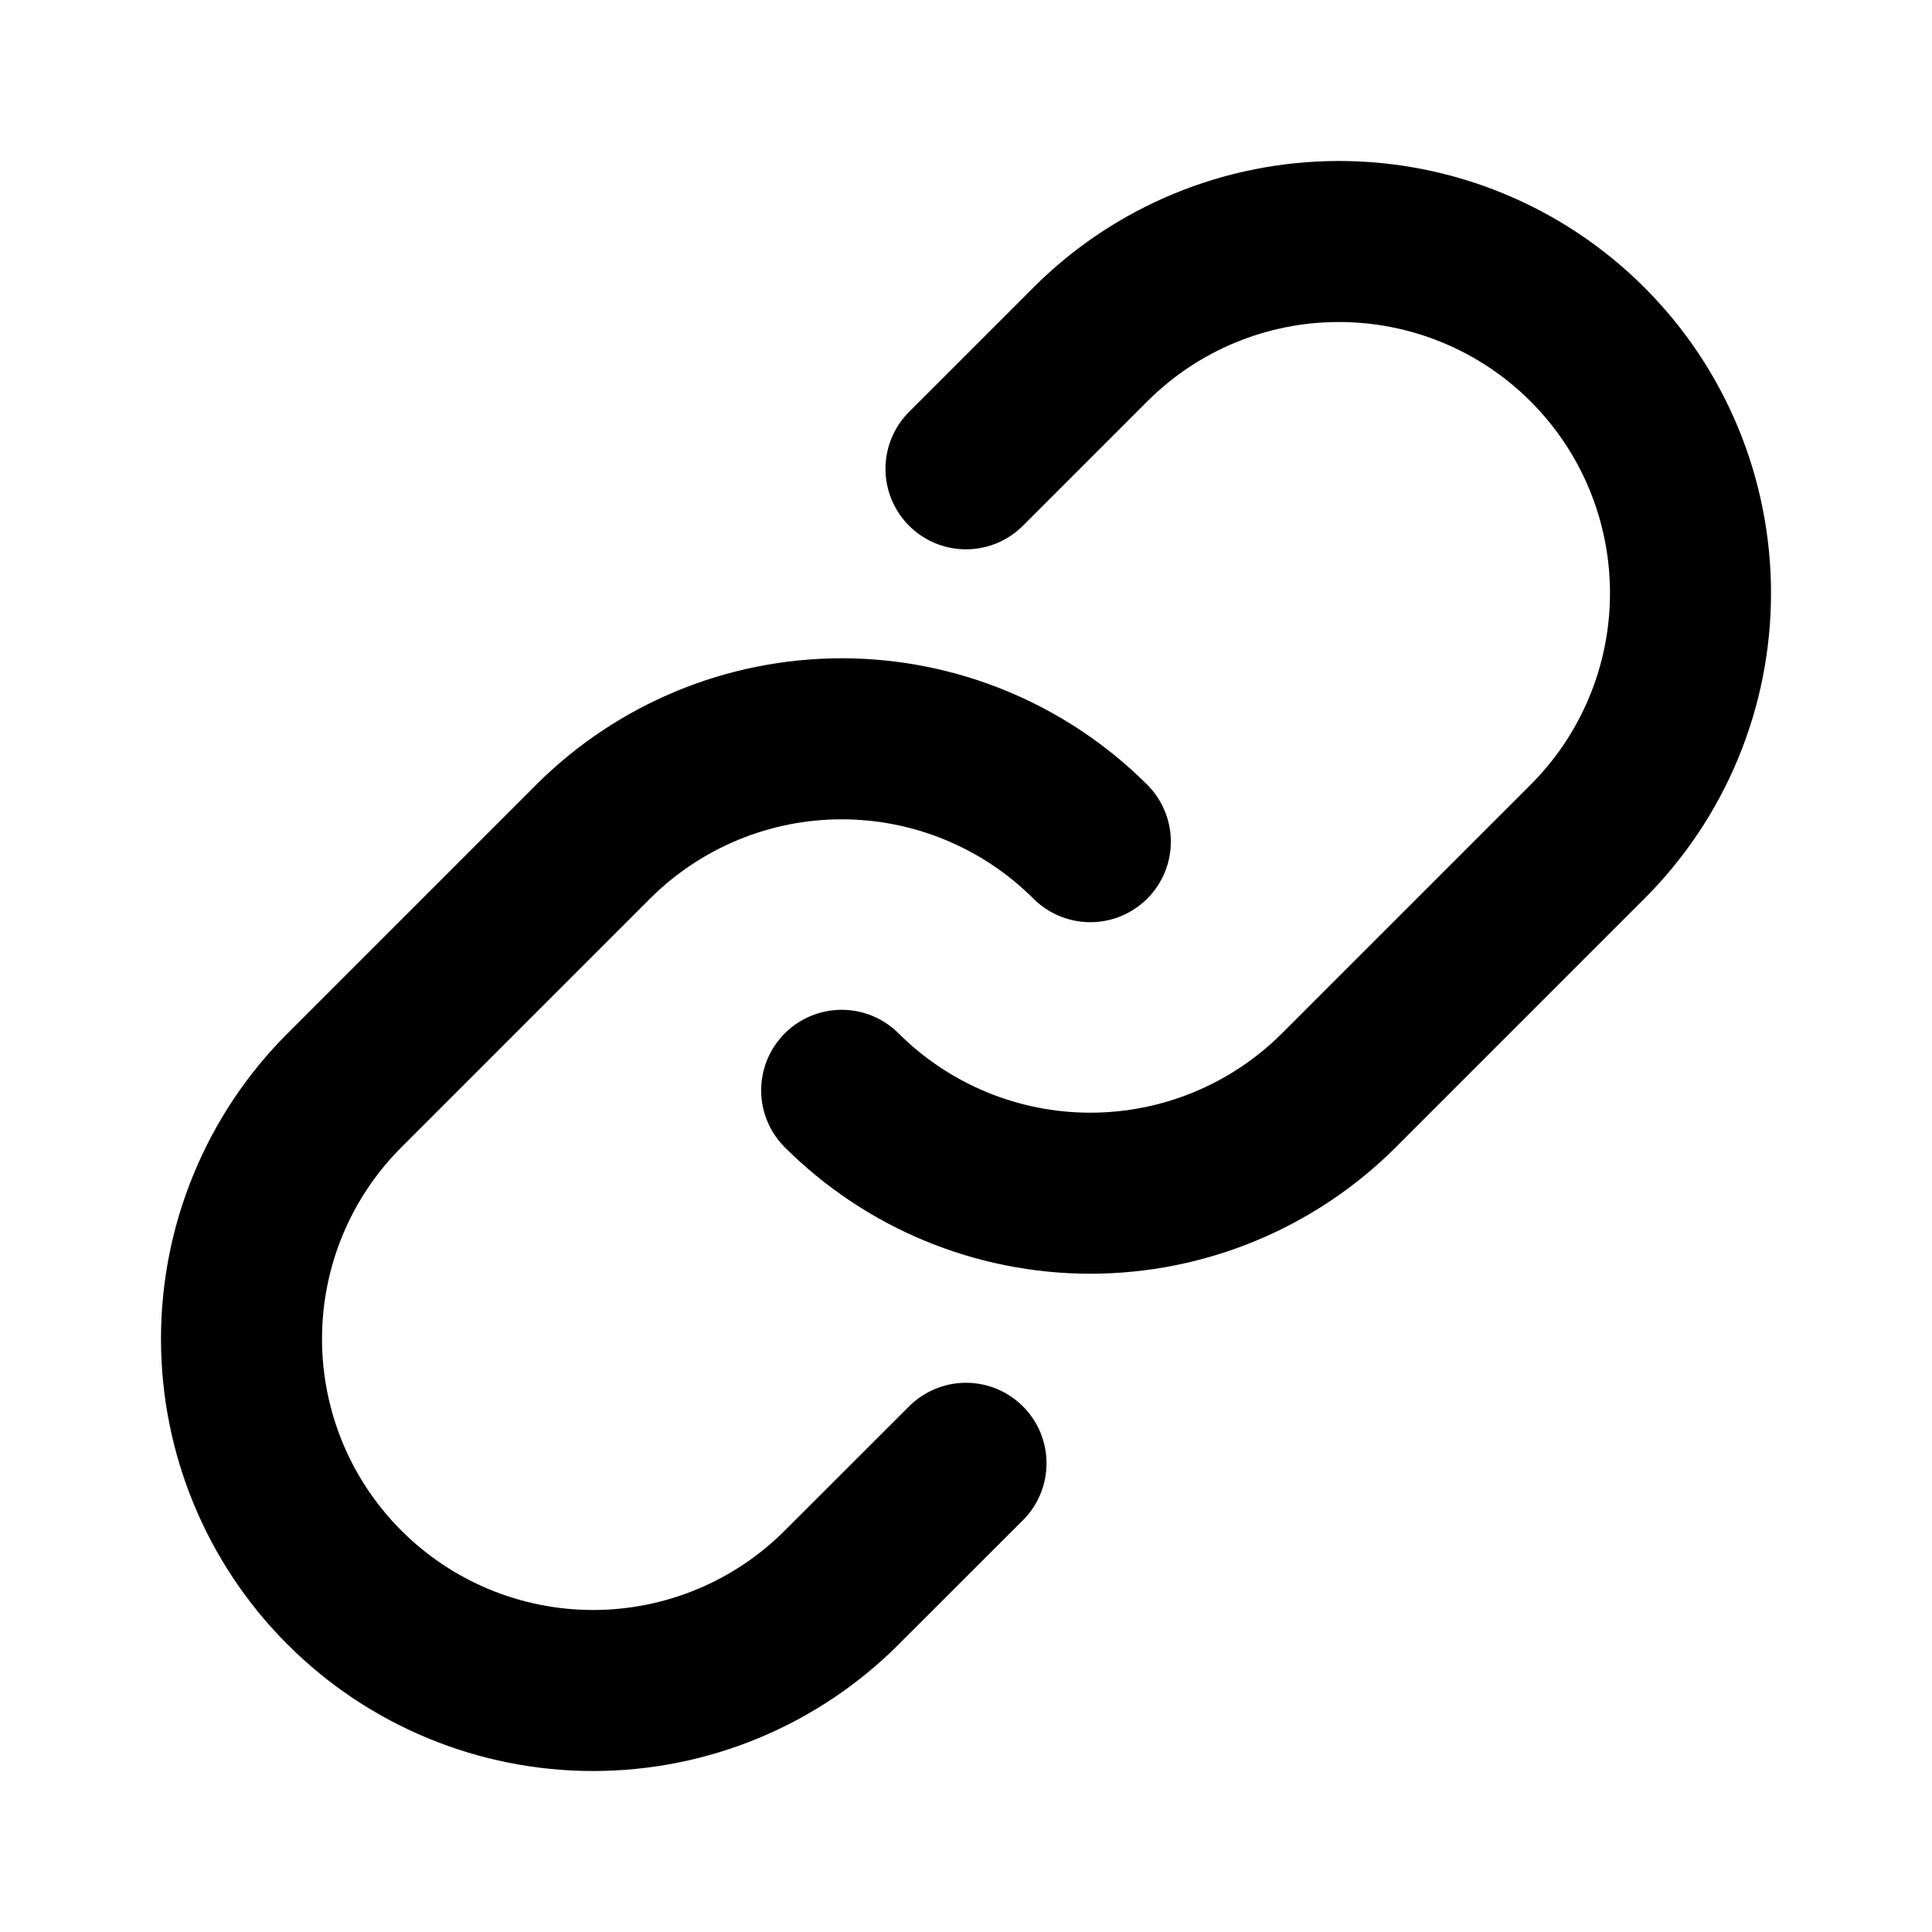
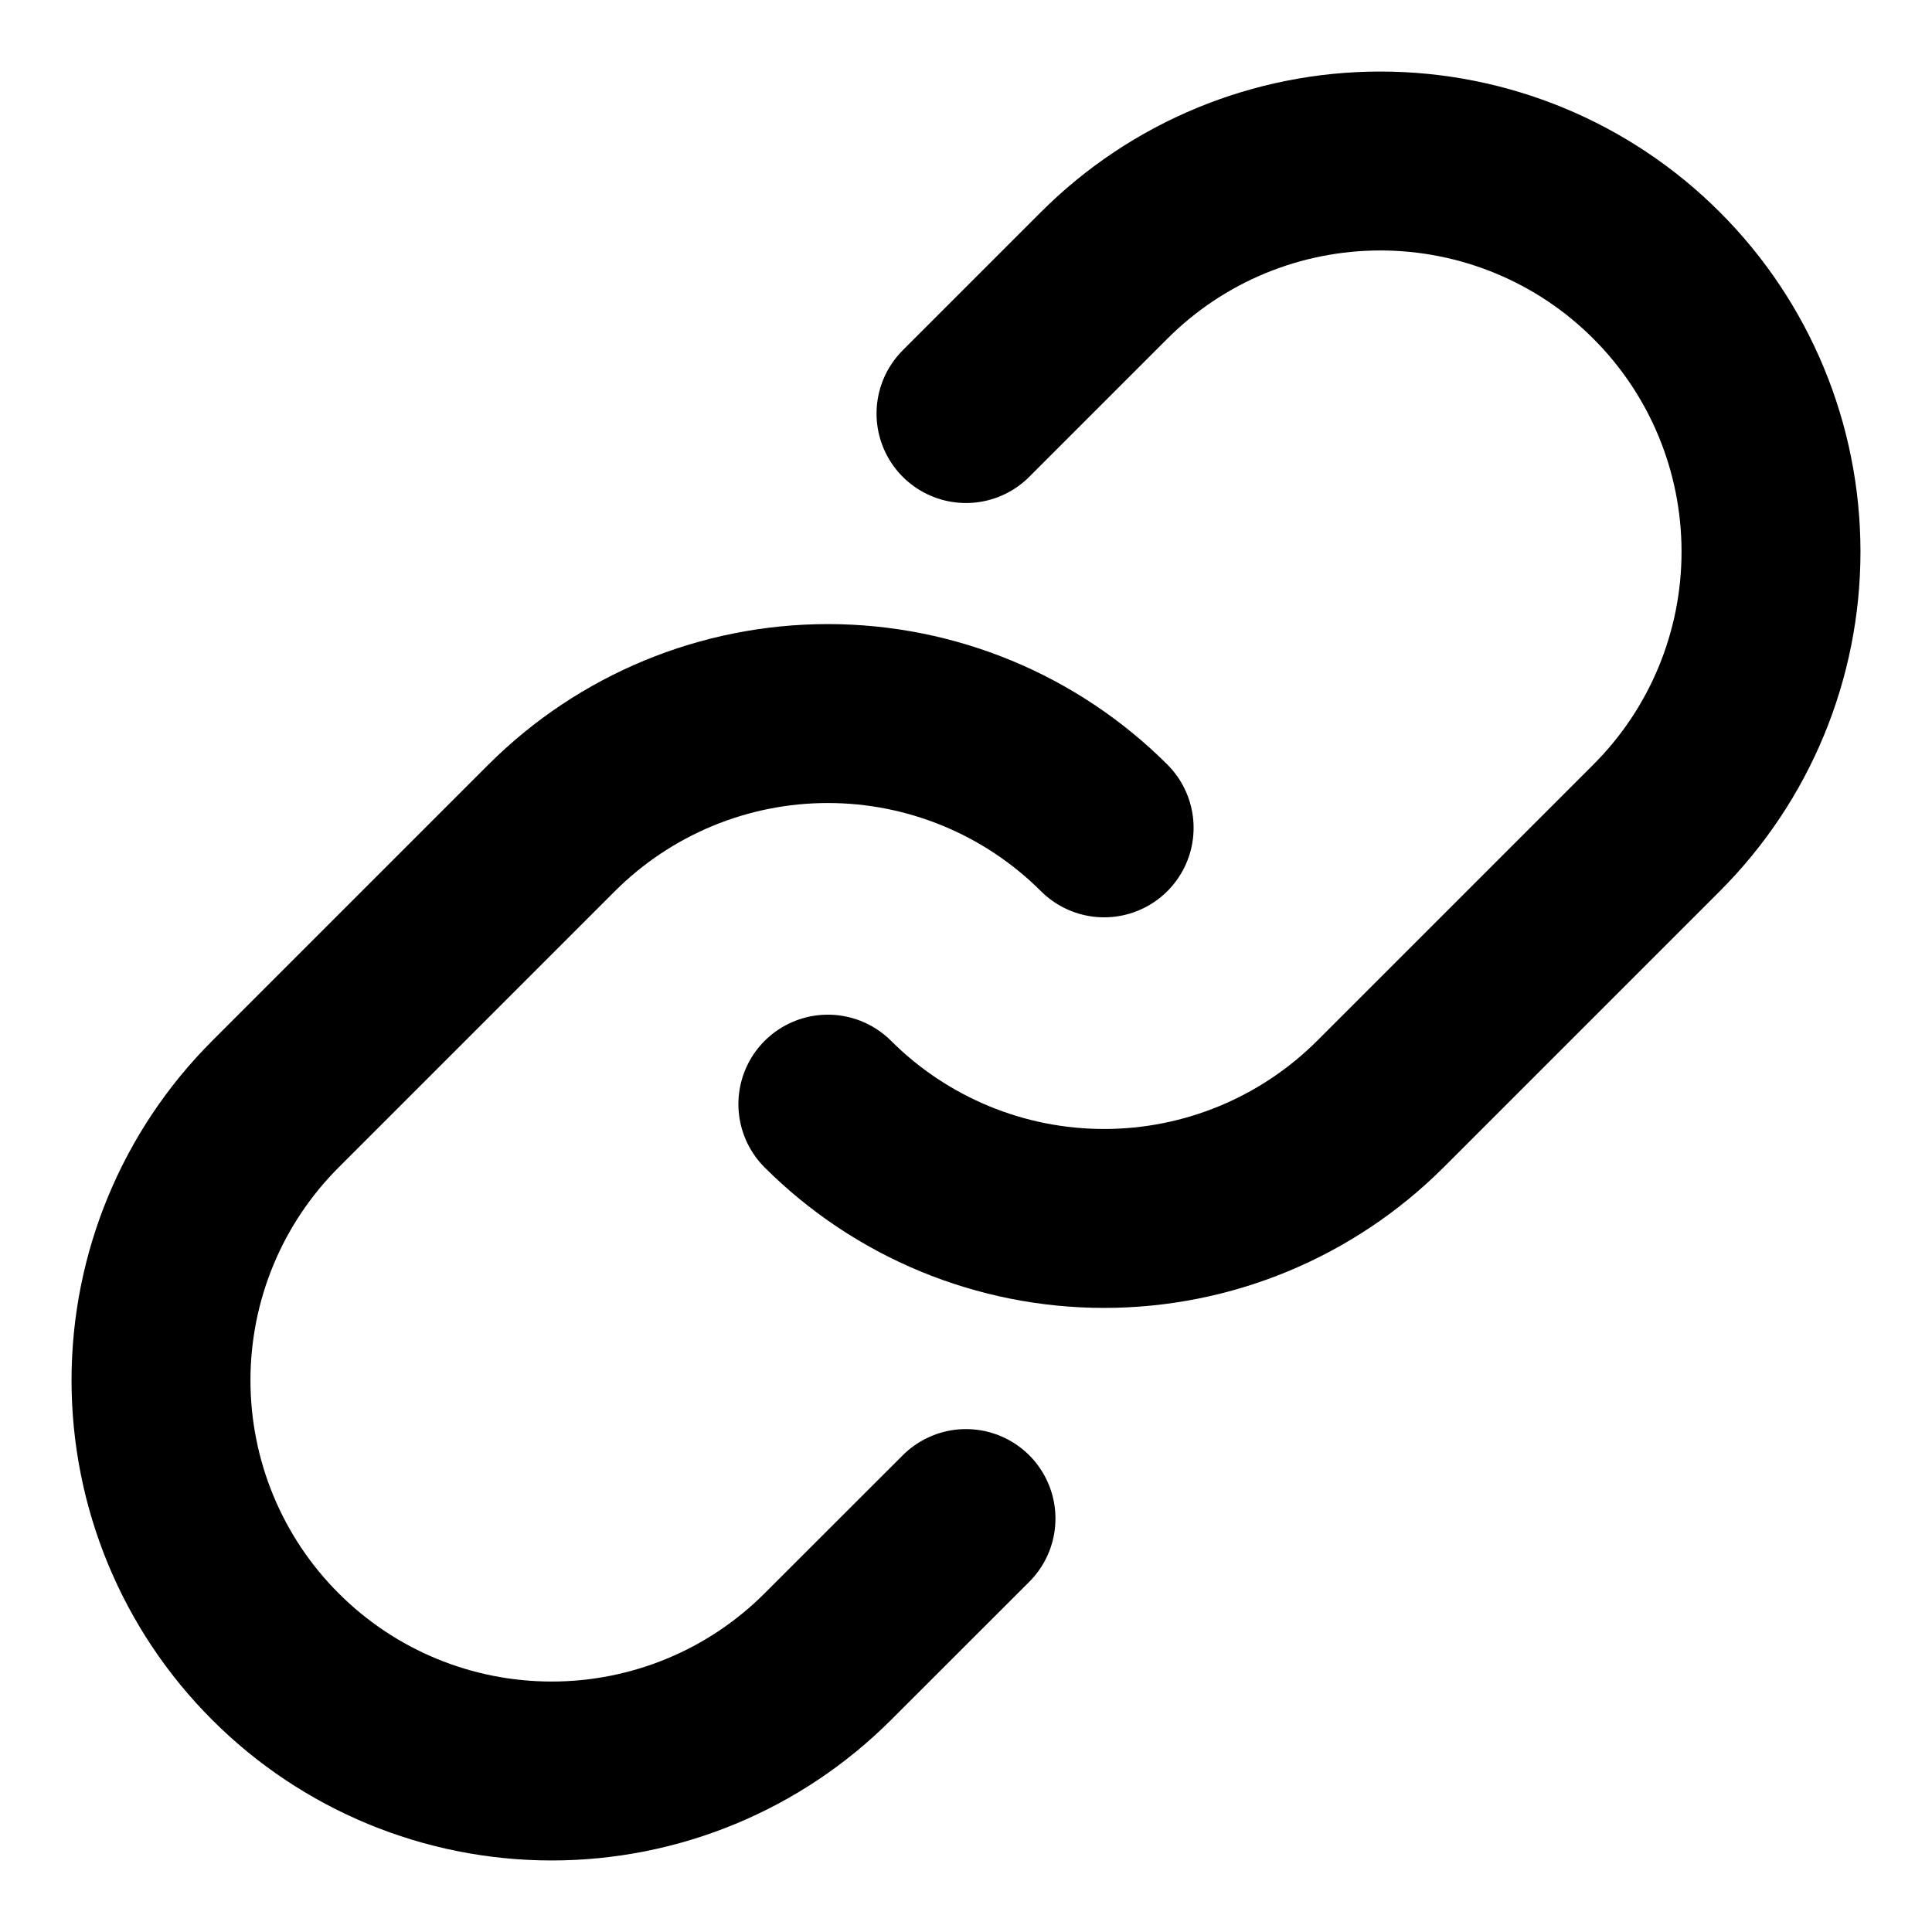
- <svg xmlns="http://www.w3.org/2000/svg" width="20" height="20" viewBox="0 0 20 20" fill="none">
-   <path d="M11.287 8.713C10.604 8.031 9.678 7.648 8.713 7.648C7.748 7.648 6.823 8.031 6.14 8.713L3.566 11.287C2.883 11.969 2.5 12.895 2.5 13.86C2.5 14.826 2.883 15.752 3.566 16.434C4.248 17.117 5.174 17.5 6.14 17.5C7.105 17.5 8.031 17.117 8.713 16.434L10 15.148" stroke="black" stroke-width="1.667" stroke-linecap="round" stroke-linejoin="round" />
-   <path d="M8.713 11.287C9.396 11.969 10.322 12.352 11.287 12.352C12.252 12.352 13.177 11.969 13.86 11.287L16.434 8.713C17.117 8.031 17.5 7.105 17.5 6.14C17.5 5.174 17.117 4.248 16.434 3.566C15.752 2.883 14.826 2.5 13.86 2.5C12.895 2.5 11.969 2.883 11.287 3.566L10 4.853" stroke="black" stroke-width="1.667" stroke-linecap="round" stroke-linejoin="round" />
+ <svg xmlns="http://www.w3.org/2000/svg" width="18" height="18" viewBox="0 0 18 18" fill="none">
+   <path d="M10.287 7.713C9.604 7.031 8.678 6.648 7.713 6.648C6.748 6.648 5.823 7.031 5.14 7.713L2.566 10.287C1.883 10.969 1.5 11.895 1.5 12.86C1.5 13.826 1.883 14.752 2.566 15.434C3.248 16.117 4.174 16.5 5.14 16.5C6.105 16.5 7.031 16.117 7.713 15.434L9 14.148" stroke="black" stroke-width="1.667" stroke-linecap="round" stroke-linejoin="round" />
+   <path d="M7.713 10.287C8.396 10.969 9.322 11.352 10.287 11.352C11.252 11.352 12.177 10.969 12.86 10.287L15.434 7.713C16.117 7.031 16.5 6.105 16.5 5.14C16.5 4.174 16.117 3.248 15.434 2.566C14.752 1.883 13.826 1.5 12.86 1.5C11.895 1.5 10.969 1.883 10.287 2.566L9 3.853" stroke="black" stroke-width="1.667" stroke-linecap="round" stroke-linejoin="round" />
</svg>
